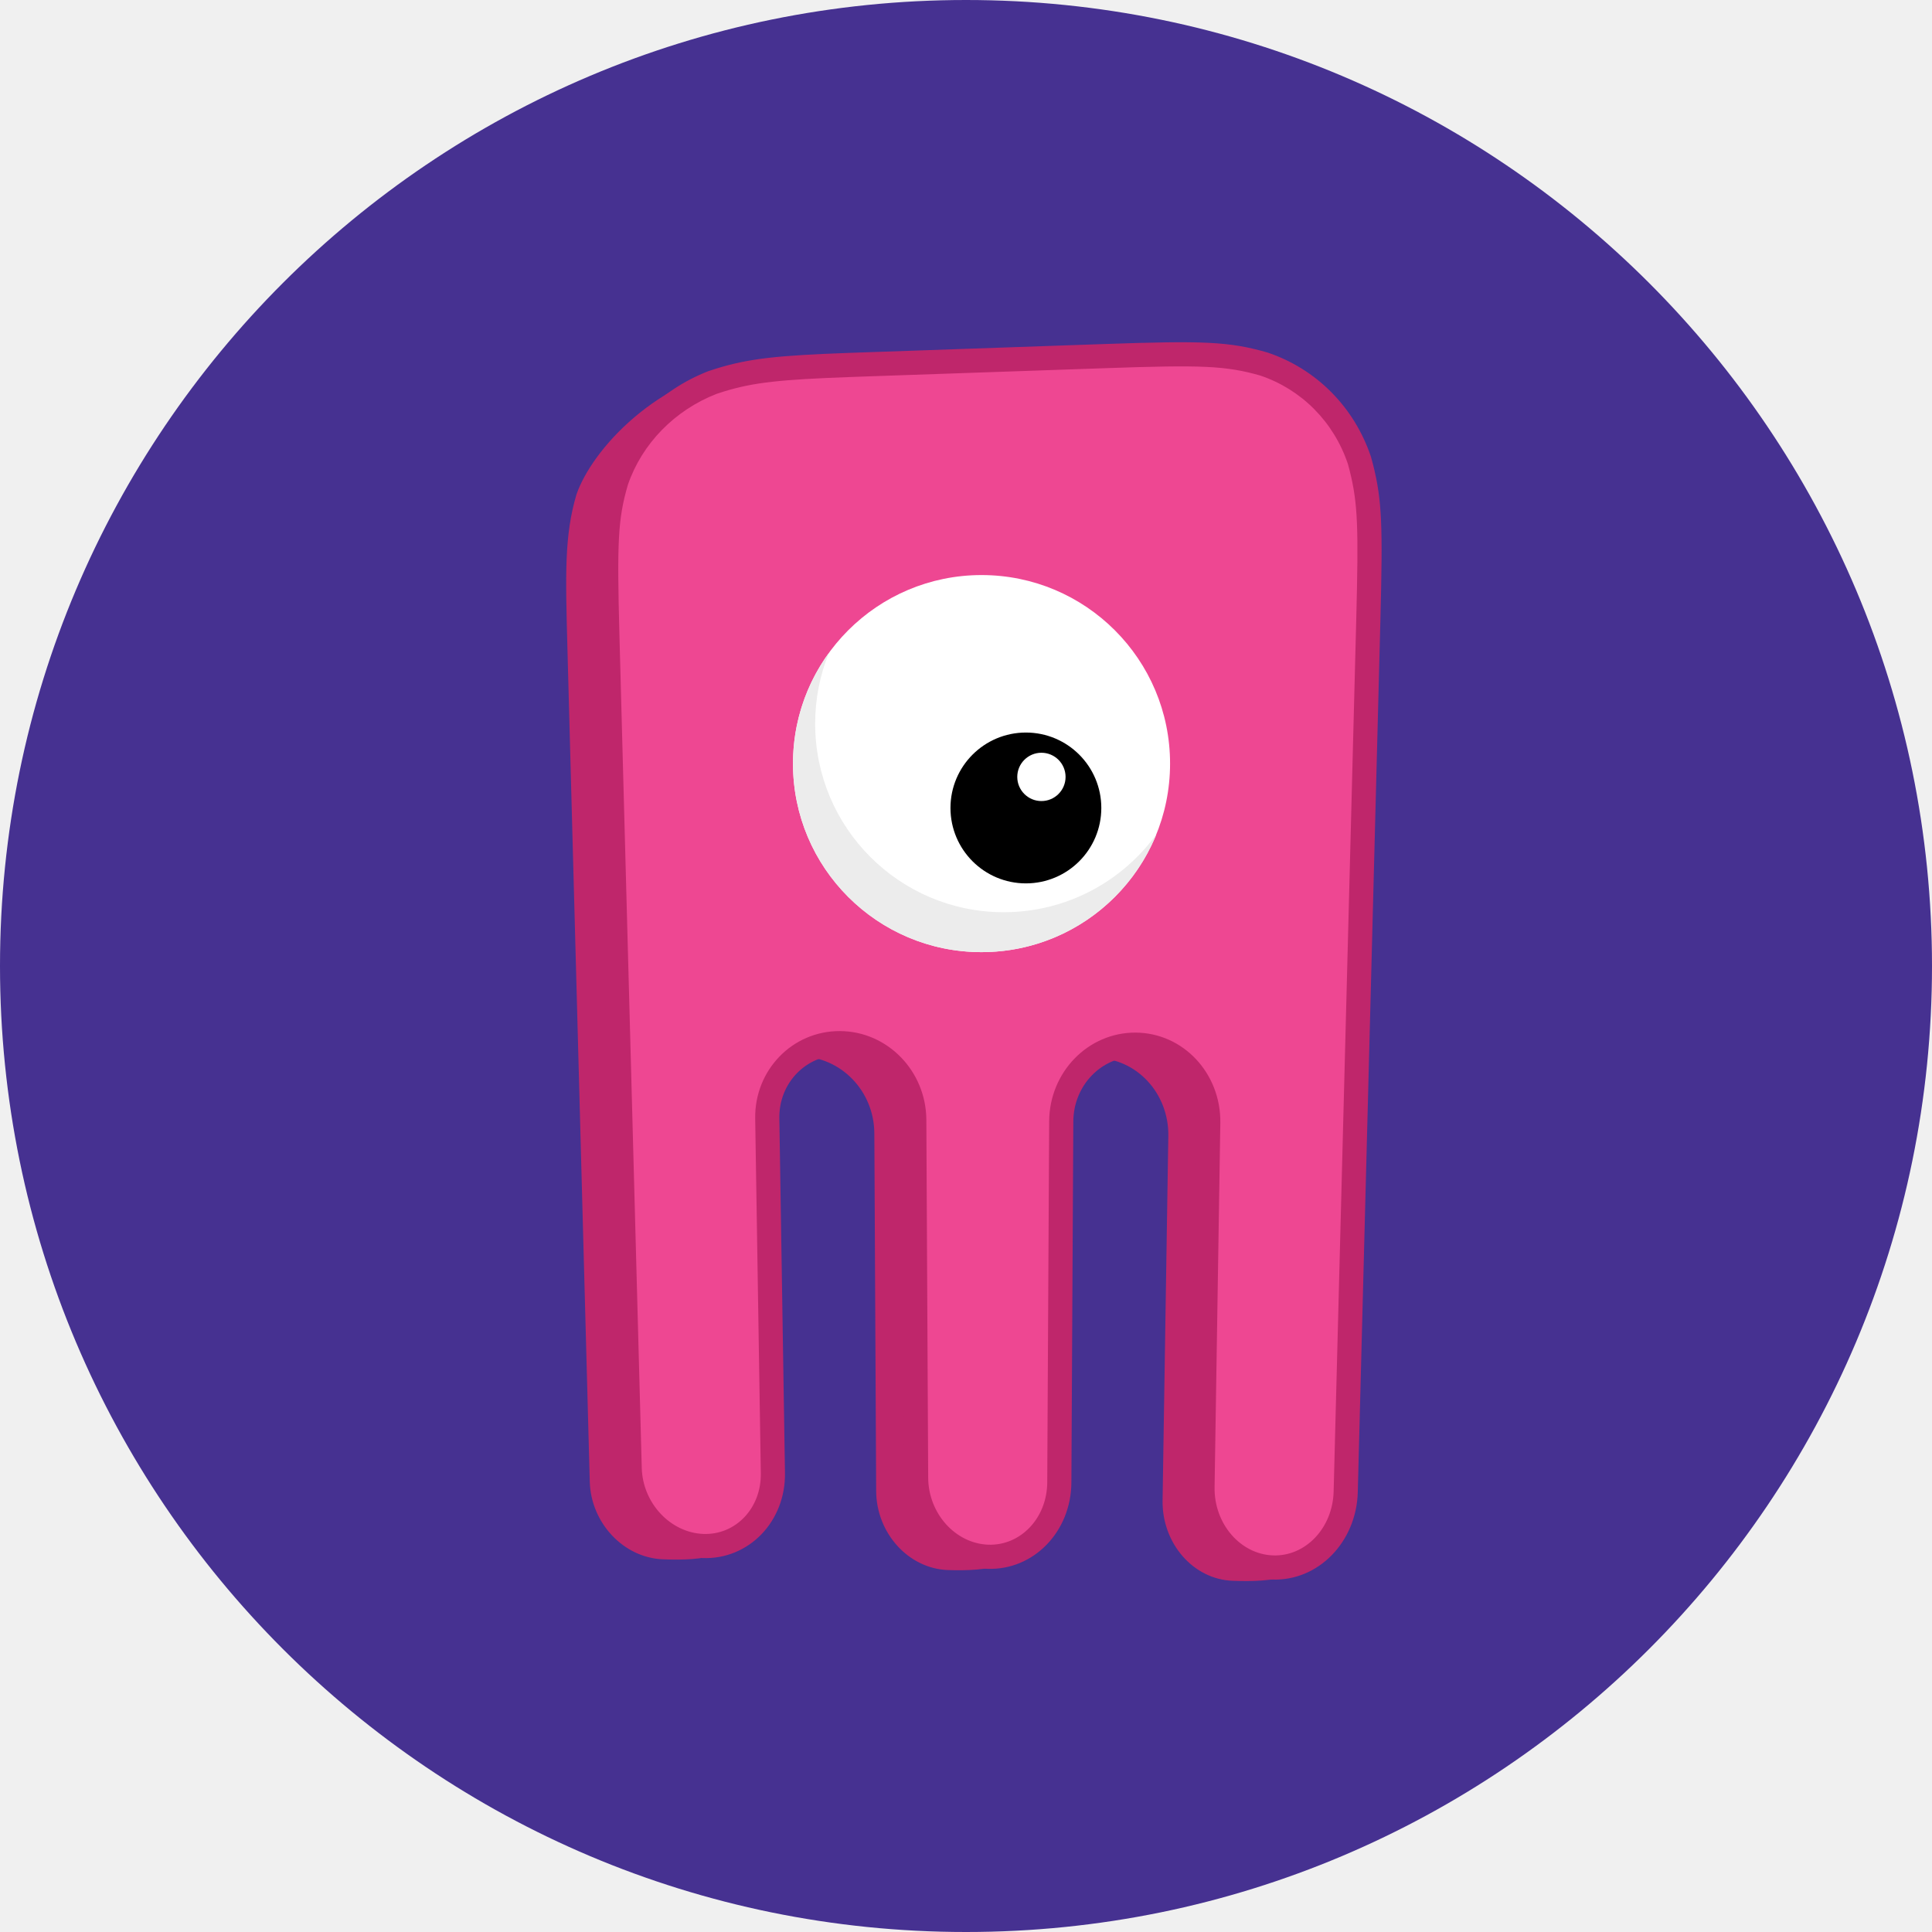
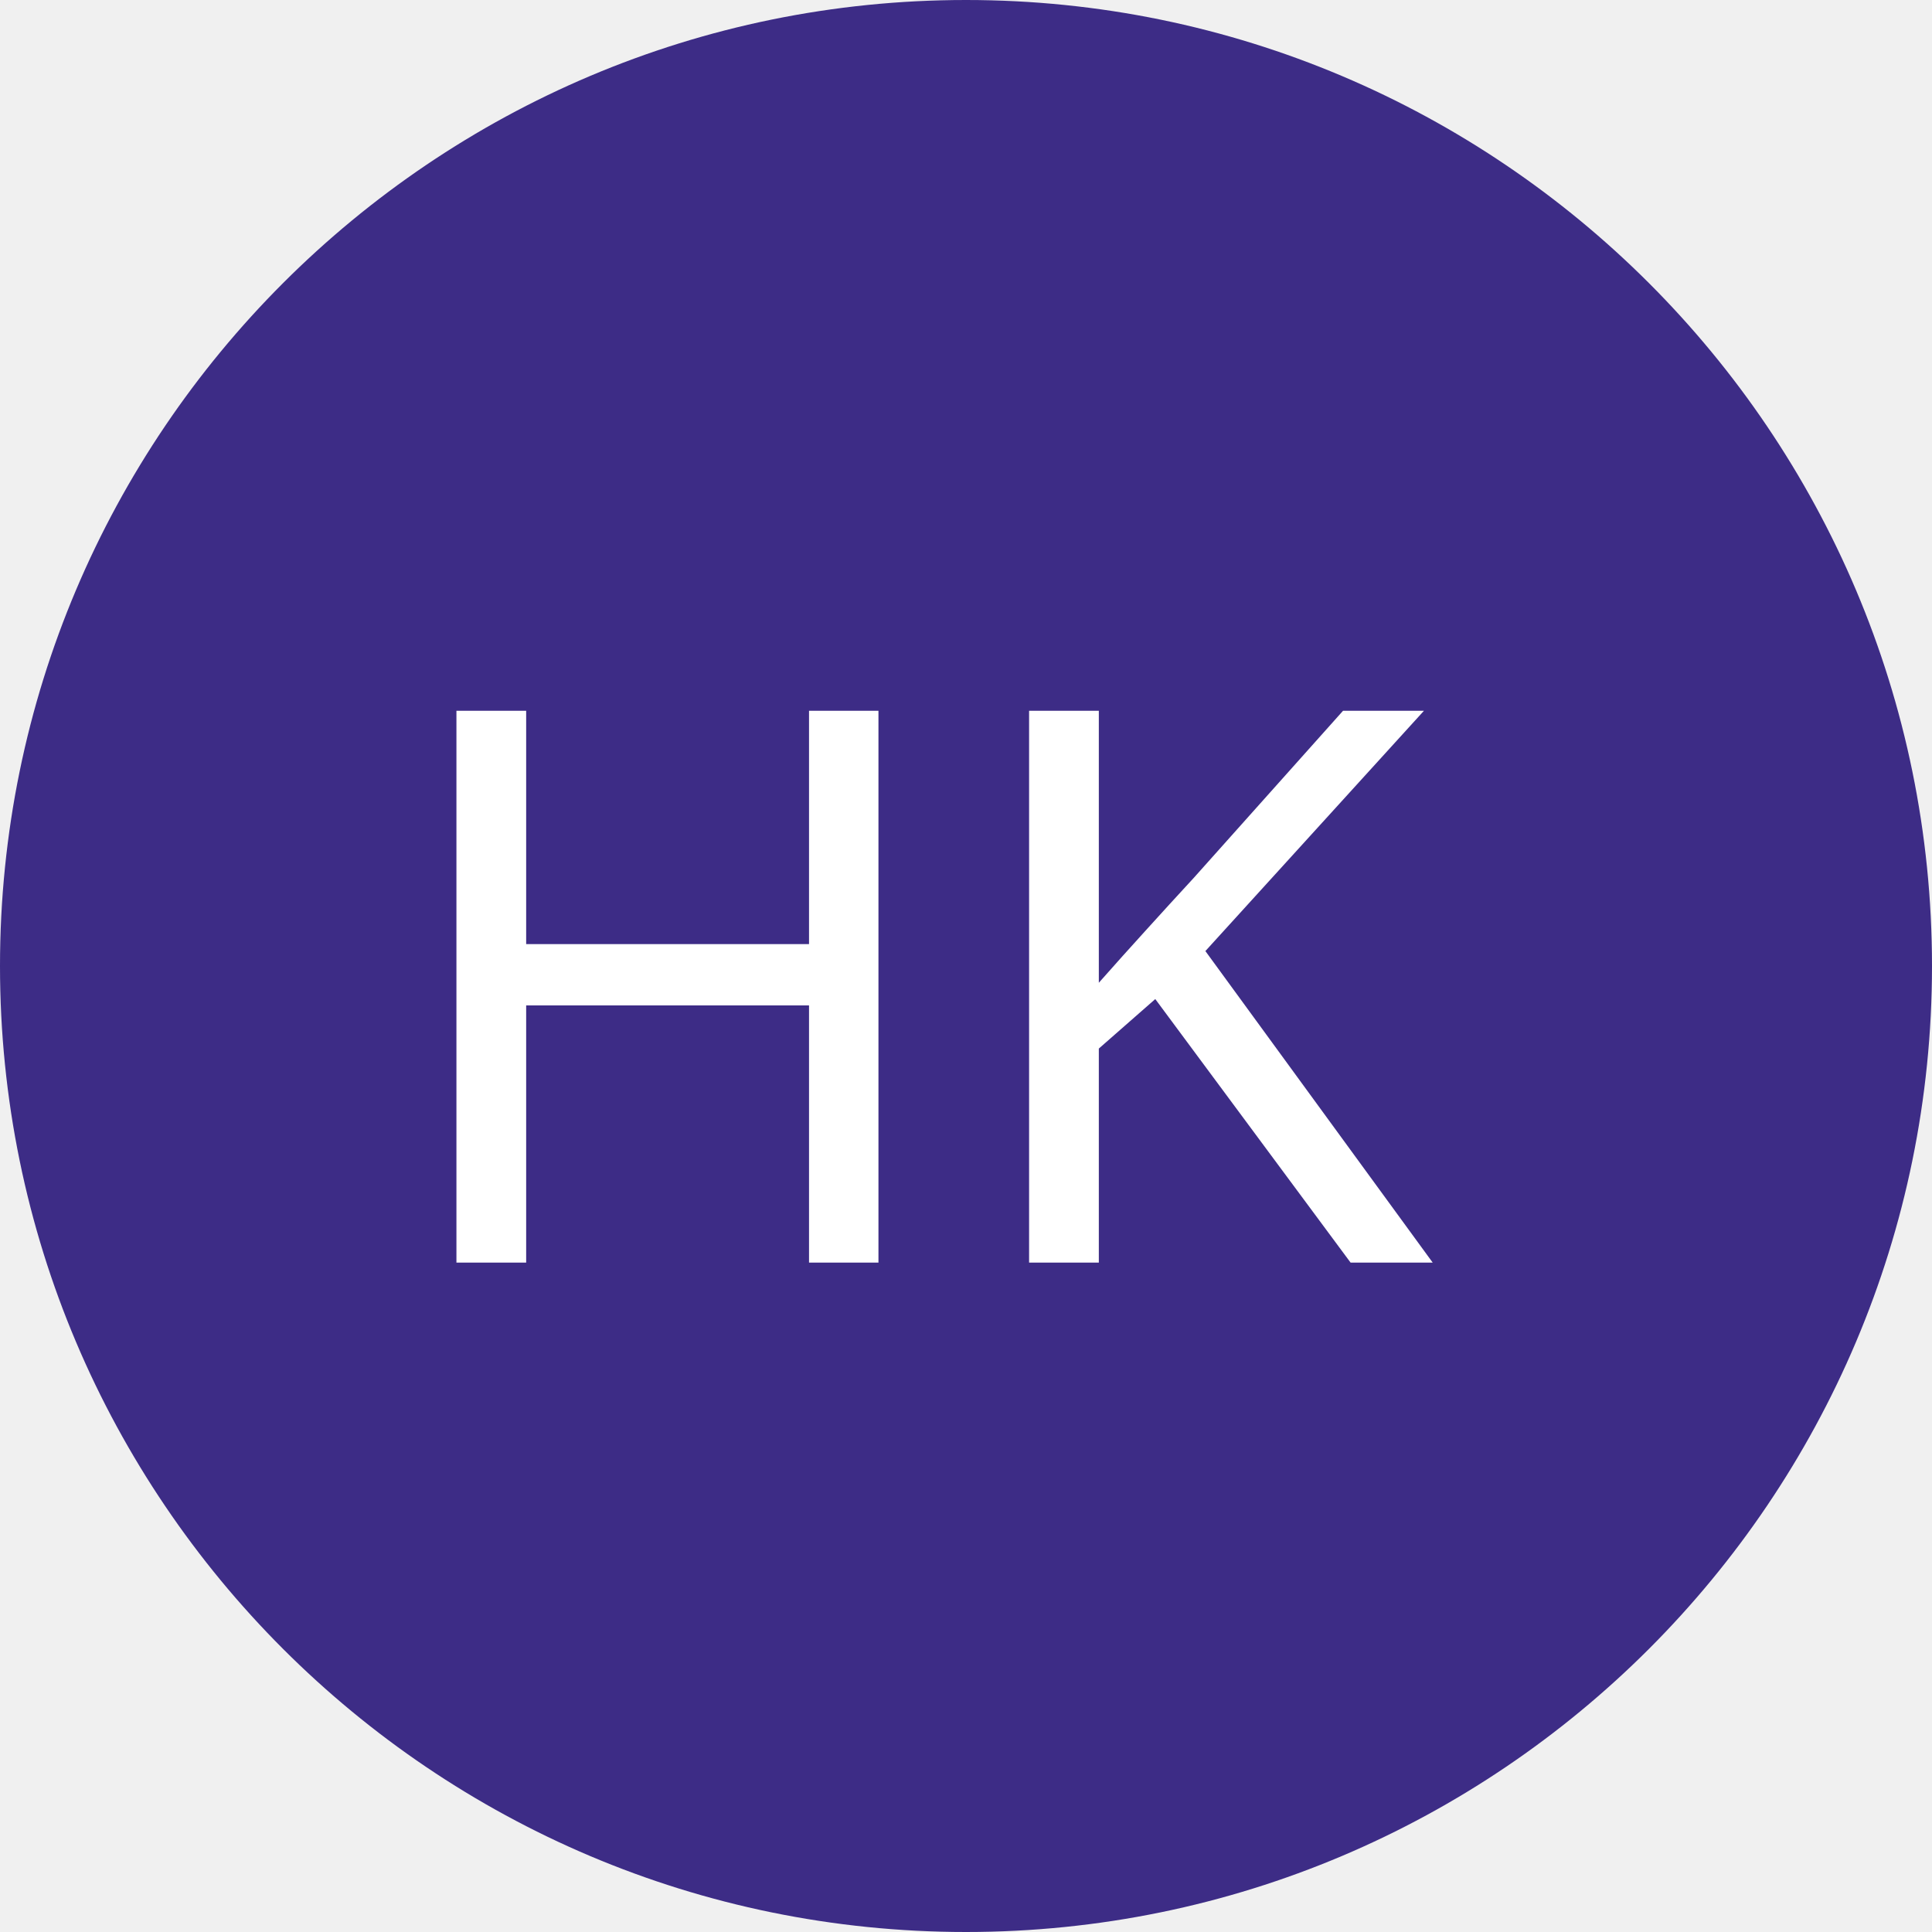
- <svg xmlns="http://www.w3.org/2000/svg" width="80" height="80" viewBox="0 0 80 80">
-   <g fill="none" fill-rule="evenodd">
-     <rect width="80" height="80" fill="#463191" rx="40" />
-     <path fill="#BF266B" d="M24.05,47.513 L24.421,61.352 C24.467,63.066 25.824,64.506 27.452,64.568 C29.081,64.629 30.807,64.504 30.779,62.773 L30.129,47.579 L30.118,46.863 C30.09,45.133 31.437,43.737 33.128,43.746 C34.818,43.755 36.195,45.177 36.204,46.923 L36.208,47.646 L36.28,61.74 C36.289,63.486 37.617,64.951 39.245,65.012 C40.799,65.071 42.814,64.876 42.936,63.231 C42.942,63.152 42.21,62.015 42.21,61.934 L42.287,47.713 L42.291,46.983 C42.3,45.222 43.678,43.801 45.368,43.809 C47.058,43.818 48.406,45.266 48.378,47.044 L48.366,47.78 L48.14,62.128 C48.112,63.905 49.409,65.396 51.038,65.457 C52.666,65.518 54.587,65.384 54.634,63.591 L54.445,47.847 L54.645,40.146 C54.664,39.4 54.699,38.054 54.751,36.061 L55.006,26.23 C55.09,22.97 55.132,21.34 54.634,19.601 C53.996,17.708 52.543,16.25 50.667,15.62 C48.942,15.129 47.332,15.184 44.11,15.296 L34.395,15.633 C31.173,15.744 33.128,15.076 31.02,15.076 C27.207,15.633 24.508,18.622 23.87,20.476 C23.37,22.17 23.412,23.728 23.496,26.845 L23.748,36.244 L23.871,40.823 L24.05,47.513 Z" />
-     <path fill="#EE4792" d="M25.703,46.962 L26.074,60.801 C26.12,62.515 27.477,63.955 29.106,64.017 C30.734,64.078 32.031,62.725 32.004,60.995 L31.782,47.028 L31.771,46.312 C31.743,44.581 33.091,43.186 34.781,43.195 C36.471,43.203 37.849,44.625 37.858,46.372 L37.861,47.095 L37.934,61.189 C37.943,62.934 39.27,64.4 40.898,64.461 C42.527,64.523 43.854,63.144 43.864,61.383 L43.94,47.162 L43.944,46.432 C43.954,44.67 45.331,43.249 47.022,43.258 C48.712,43.267 50.059,44.714 50.031,46.492 L50.019,47.229 L49.793,61.577 C49.765,63.354 51.063,64.845 52.691,64.906 C54.319,64.967 55.677,63.564 55.723,61.77 L56.098,47.296 L56.298,39.594 C56.317,38.849 56.352,37.503 56.404,35.51 L56.659,25.679 C56.743,22.419 56.786,20.789 56.287,19.05 C55.649,17.157 54.197,15.699 52.32,15.069 C50.596,14.578 48.985,14.633 45.763,14.745 L36.048,15.081 C32.826,15.193 31.215,15.249 29.491,15.843 C27.614,16.576 26.162,18.071 25.523,19.925 C25.024,21.619 25.066,23.177 25.149,26.294 L25.401,35.693 L25.524,40.272 L25.703,46.962 Z" />
-     <path fill="#BF266B" fill-rule="nonzero" d="M25.024,40.285 L24.901,35.706 L24.649,26.307 C24.543,22.355 24.586,21.335 25.05,19.763 C25.737,17.768 27.297,16.164 29.328,15.37 C29.447,15.329 29.565,15.291 29.683,15.255 C31.029,14.842 32.205,14.719 35.163,14.612 C35.394,14.604 35.584,14.597 36.031,14.582 L45.746,14.245 C49.83,14.104 50.878,14.138 52.479,14.595 C54.505,15.275 56.073,16.849 56.768,18.912 C56.8,19.027 56.831,19.141 56.86,19.255 C57.228,20.731 57.26,21.775 57.159,25.692 L56.223,61.783 C56.17,63.845 54.59,65.478 52.672,65.406 C50.762,65.334 49.261,63.609 49.293,61.569 L49.531,46.485 C49.555,44.979 48.425,43.765 47.019,43.758 C45.61,43.751 44.452,44.945 44.444,46.435 L44.364,61.385 C44.353,63.421 42.8,65.033 40.879,64.961 C38.976,64.889 37.444,63.198 37.434,61.192 L37.358,46.375 C37.35,44.899 36.191,43.702 34.779,43.695 C33.371,43.687 32.248,44.851 32.271,46.304 L32.504,60.987 C32.536,62.997 31.009,64.589 29.087,64.516 C27.19,64.445 25.627,62.787 25.574,60.815 L25.024,40.285 Z M26.574,60.788 C26.613,62.244 27.765,63.466 29.124,63.517 C30.459,63.567 31.527,62.454 31.504,61.003 L31.271,46.32 C31.239,44.312 32.81,42.684 34.784,42.695 C36.752,42.705 38.347,44.352 38.358,46.369 L38.434,61.186 C38.441,62.671 39.564,63.911 40.917,63.962 C42.254,64.012 43.356,62.868 43.364,61.38 L43.444,46.43 C43.455,44.396 45.053,42.748 47.024,42.758 C48.998,42.768 50.563,44.45 50.531,46.5 L50.293,61.584 C50.269,63.099 51.363,64.356 52.71,64.406 C54.048,64.457 55.184,63.283 55.223,61.757 L56.159,25.666 C56.258,21.849 56.227,20.851 55.889,19.497 C55.864,19.394 55.836,19.291 55.813,19.21 C55.225,17.464 53.889,16.123 52.183,15.55 C50.744,15.14 49.751,15.107 45.781,15.245 L36.065,15.581 C35.619,15.597 35.429,15.603 35.199,15.612 C32.326,15.716 31.212,15.832 29.976,16.211 C29.869,16.244 29.762,16.278 29.673,16.309 C27.932,16.989 26.586,18.373 26.002,20.067 C25.586,21.479 25.546,22.441 25.649,26.281 L25.901,35.68 L26.024,40.259 L26.574,60.788 Z" />
-     <circle cx="40.643" cy="31.619" r="7.807" fill="#FFF" />
-     <path fill="#ECECEC" d="M34.324,27.033 C33.956,27.939 33.754,28.929 33.754,29.966 C33.754,34.277 37.25,37.773 41.561,37.773 C44.16,37.773 46.462,36.503 47.881,34.551 C46.721,37.41 43.918,39.426 40.643,39.426 C36.331,39.426 32.836,35.931 32.836,31.619 C32.836,29.905 33.388,28.321 34.324,27.033 Z" />
-     <circle cx="42.48" cy="33.456" r="3.123" fill="#000" />
-     <circle cx="43.123" cy="32.17" r="1" fill="#FFF" />
+ <svg xmlns="http://www.w3.org/2000/svg" style="isolation:isolate" viewBox="0 0 100 100" width="100" height="100">
+   <defs>
+     <clipPath id="_clipPath_hnk6WGSjsChR5TFrIKduslXvO1pDCRva">
+       <rect width="100" height="100" />
+     </clipPath>
+   </defs>
+   <g clip-path="url(#_clipPath_hnk6WGSjsChR5TFrIKduslXvO1pDCRva)">
+     <path d=" M 0 50 C 0 22.404 22.404 0 50 0 C 77.596 0 100 22.404 100 50 C 100 77.596 77.596 100 50 100 C 22.404 100 0 77.596 0 50 Z " fill="rgb(61,44,134)" />
+     <g transform="matrix(1,0,0,1,19.75,27.5)">
+       <text transform="matrix(1,0,0,1,0,37.852)" style="font-family:&quot;Arial Rounded MT Bold&quot;;font-weight:400;font-size:40px;font-style:normal;fill:#ffffff;stroke:none;">HK</text>
+     </g>
  </g>
</svg>
